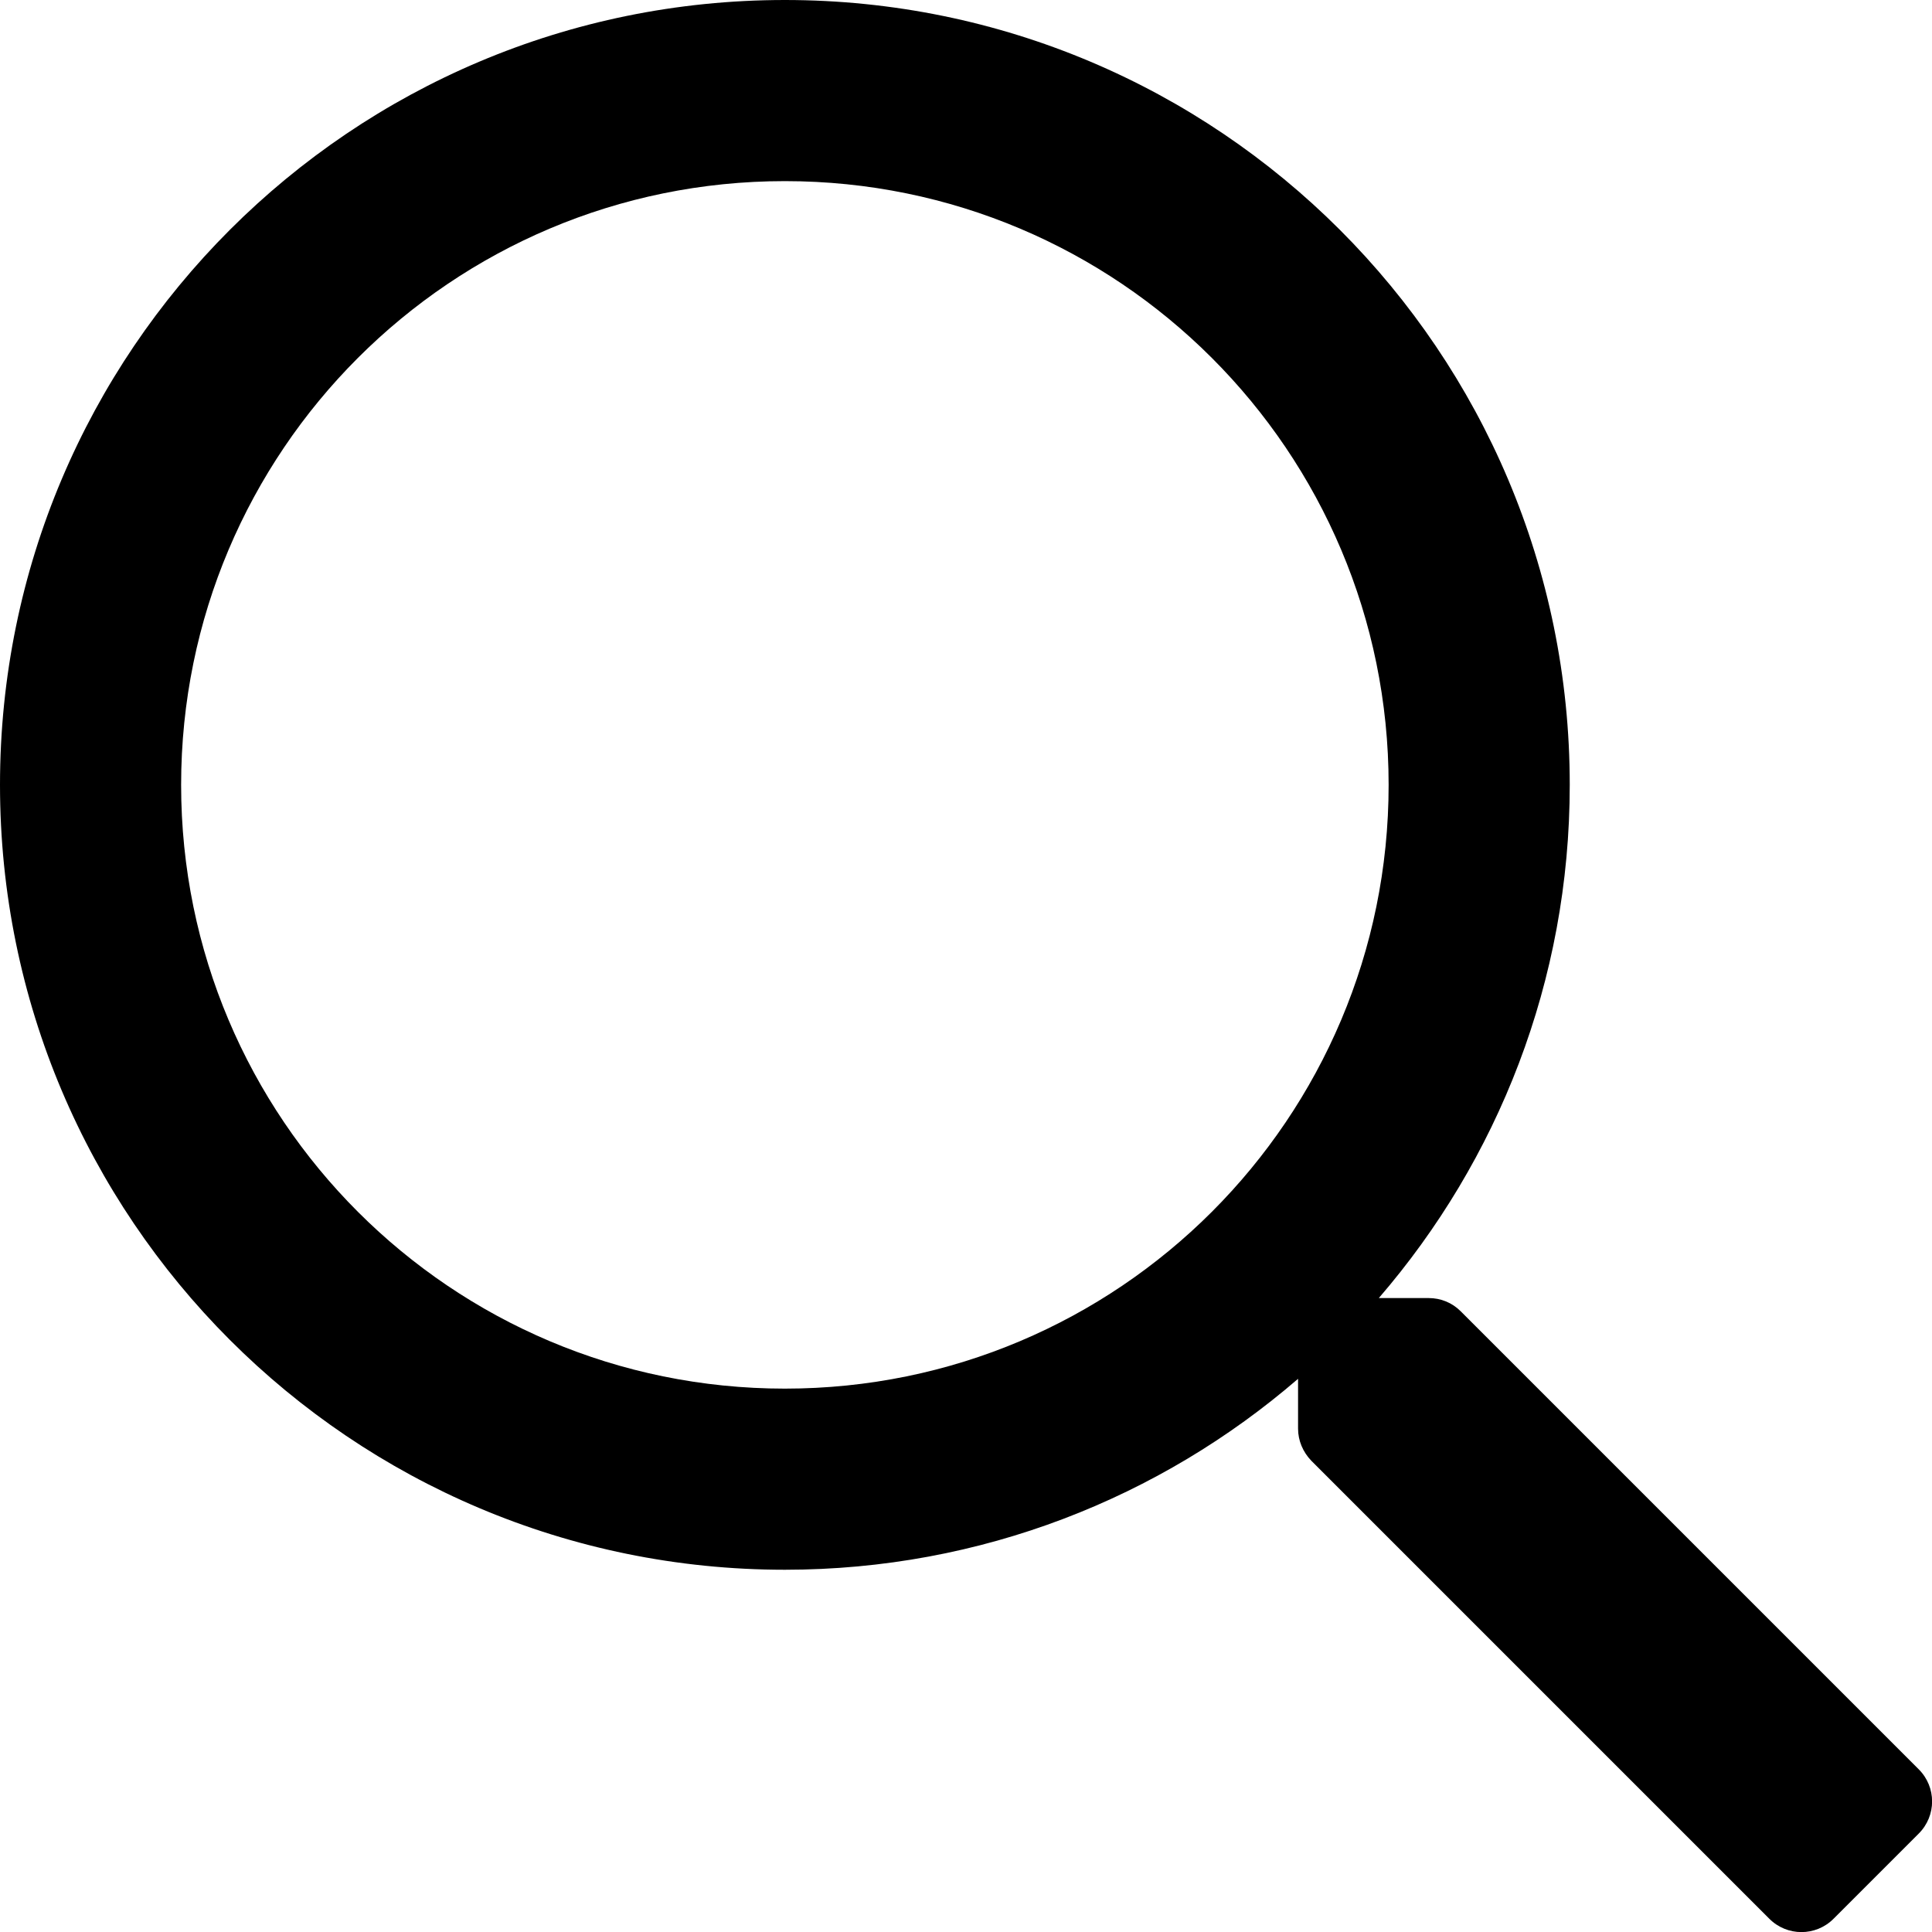
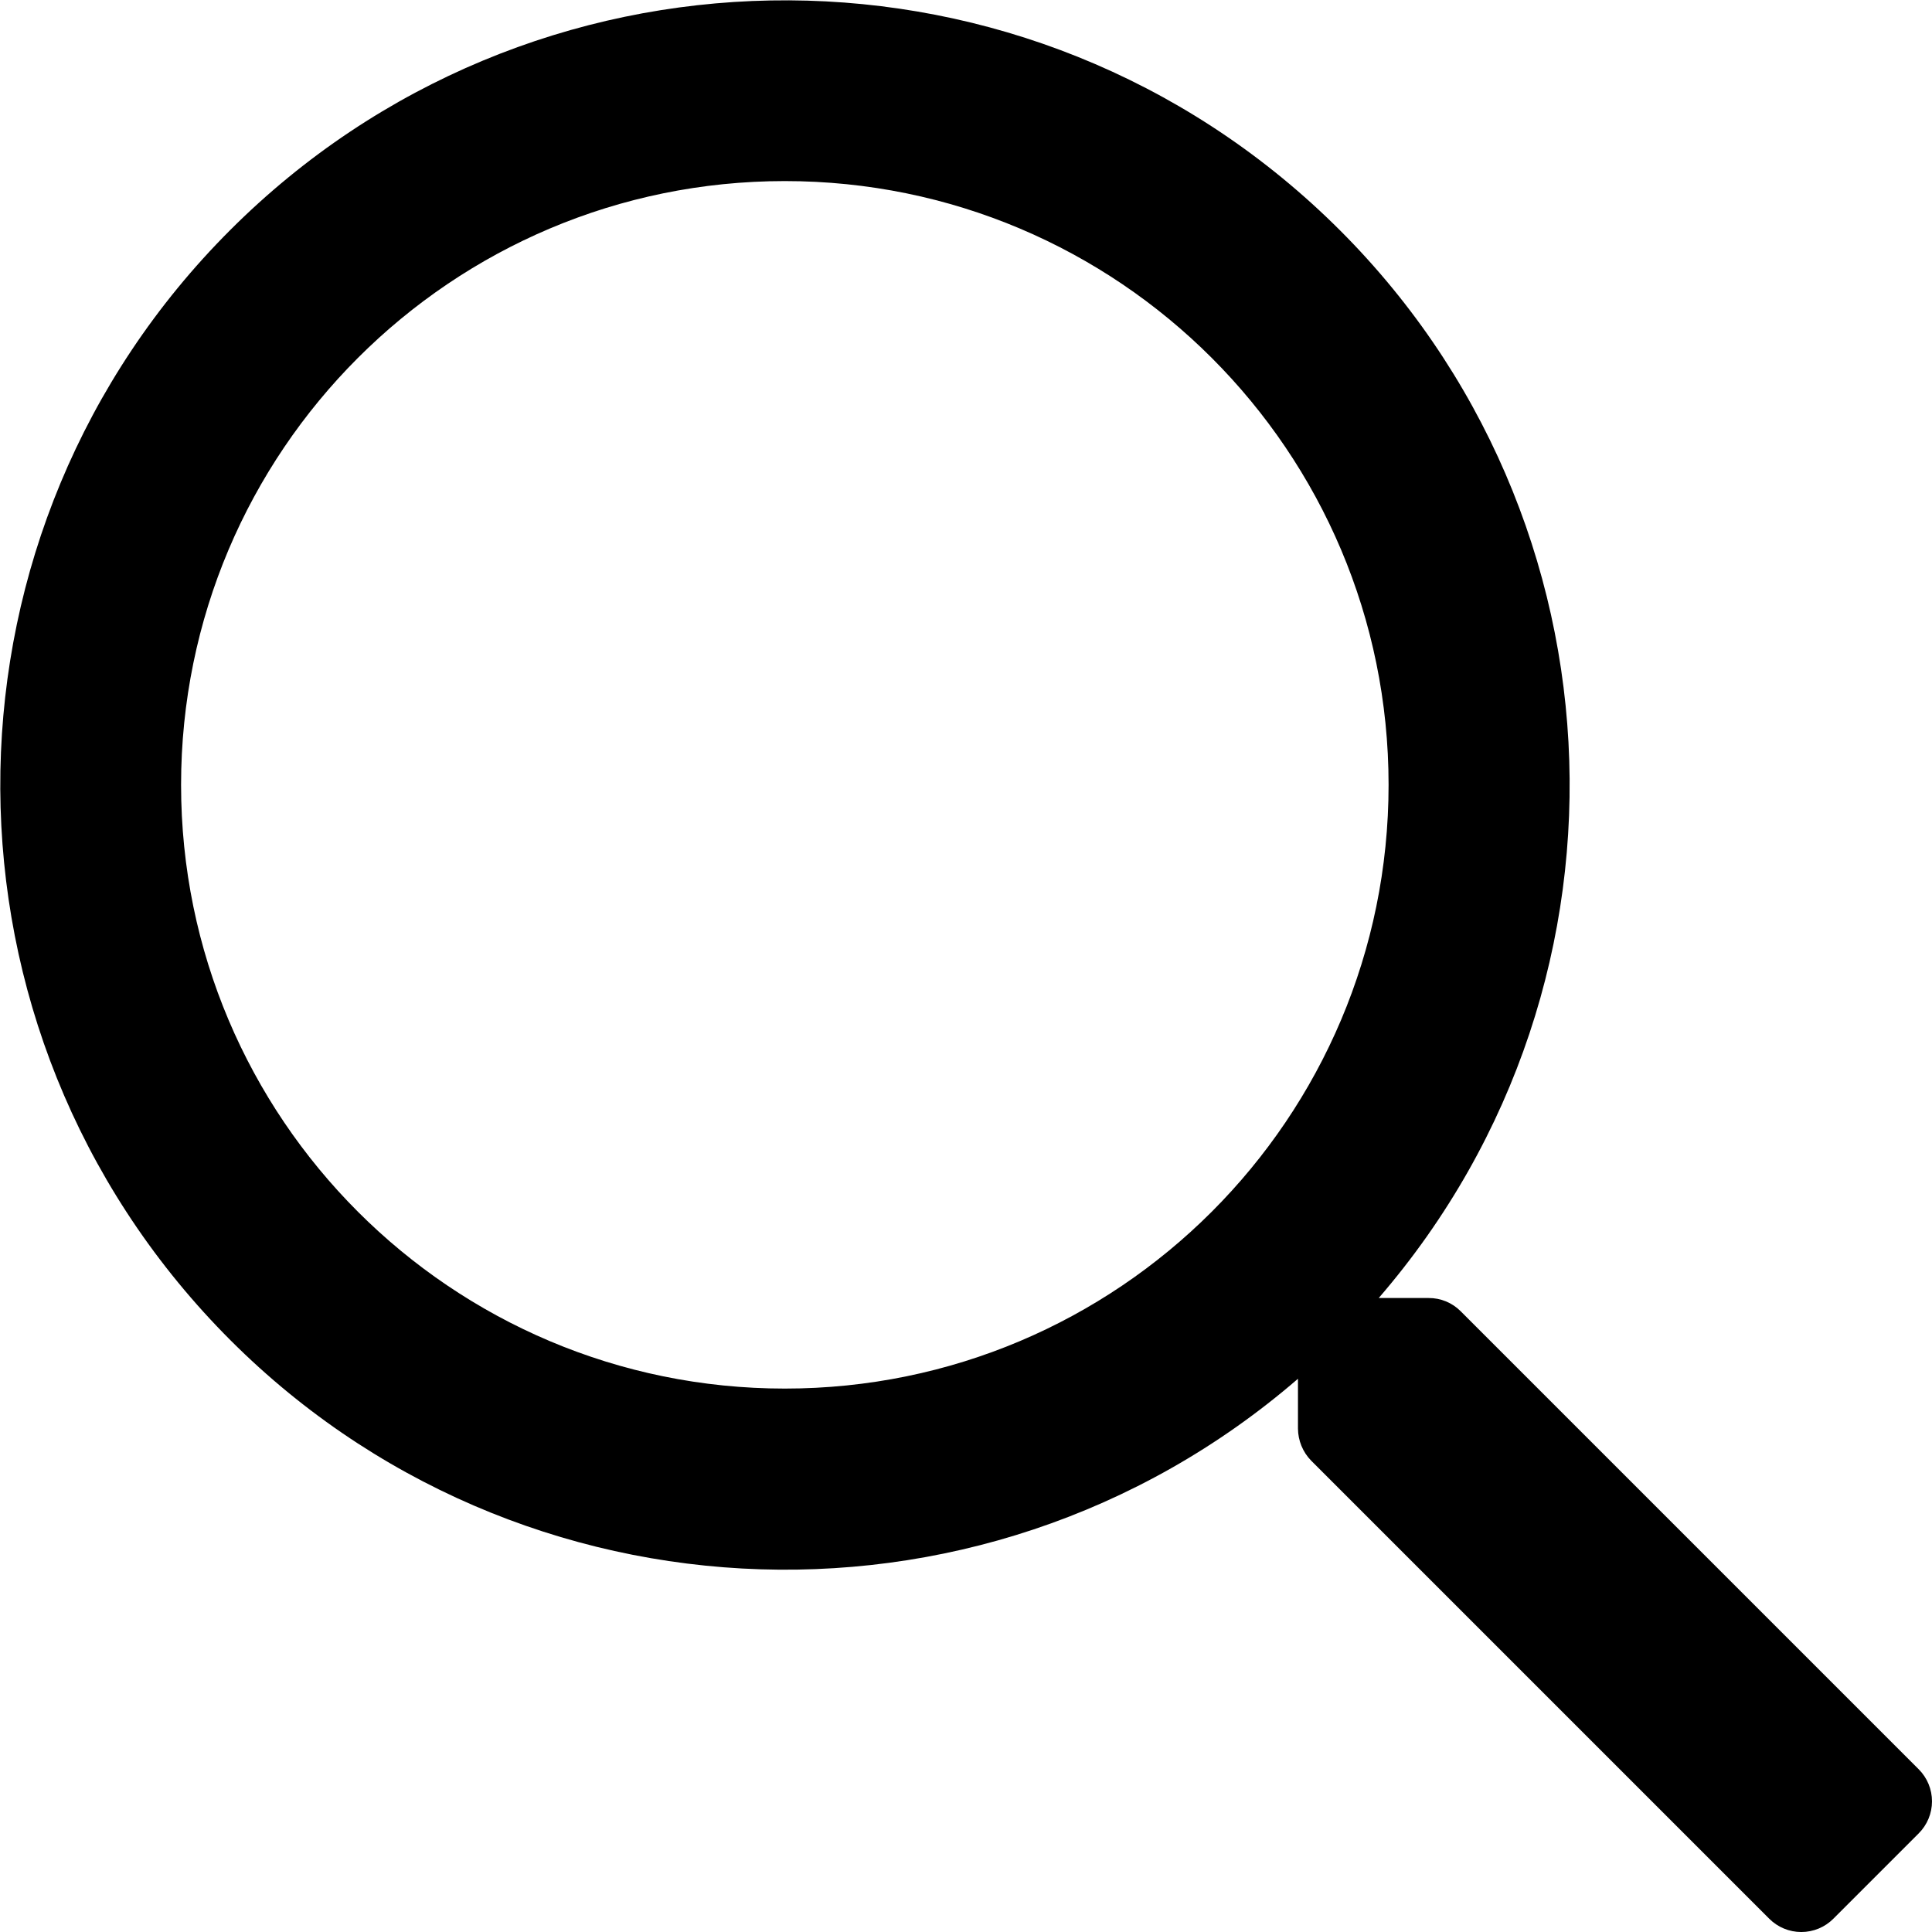
- <svg xmlns="http://www.w3.org/2000/svg" aria-hidden="true" focusable="false" data-prefix="far" data-icon="search" class="svg-inline--fa fa-search fa-w-16" role="img" viewBox="0 0 512 512">
-   <path d="M508.5 468.9L387.1 347.5c-2.3-2.3-5.3-3.5-8.5-3.5h-13.2c31.5-36.5 50.6-84 50.6-136C416 93.1 322.9 0 208 0S0 93.1 0 208s93.1 208 208 208c52 0 99.5-19.1 136-50.6v13.2c0 3.2 1.3 6.2 3.5 8.5l121.4 121.4c4.7 4.7 12.3 4.7 17 0l22.6-22.6c4.7-4.7 4.7-12.3 0-17zM208 368c-88.4 0-160-71.6-160-160S119.6 48 208 48s160 71.6 160 160-71.6 160-160 160z" />
+ <svg xmlns="http://www.w3.org/2000/svg" width="40" height="40" viewBox="0 0 40 40">
+   <path d="M39.725,36.631l-9.484-9.484a.927.927,0,0,0-.664-.273H28.545a16.246,16.246,0,1,0-1.672,1.672v1.031a.961.961,0,0,0,.273.664l9.484,9.484a.938.938,0,0,0,1.328,0l1.766-1.766A.938.938,0,0,0,39.725,36.631ZM16.249,28.749a12.5,12.5,0,1,1,12.5-12.5A12.5,12.5,0,0,1,16.249,28.749Z" />
</svg>
